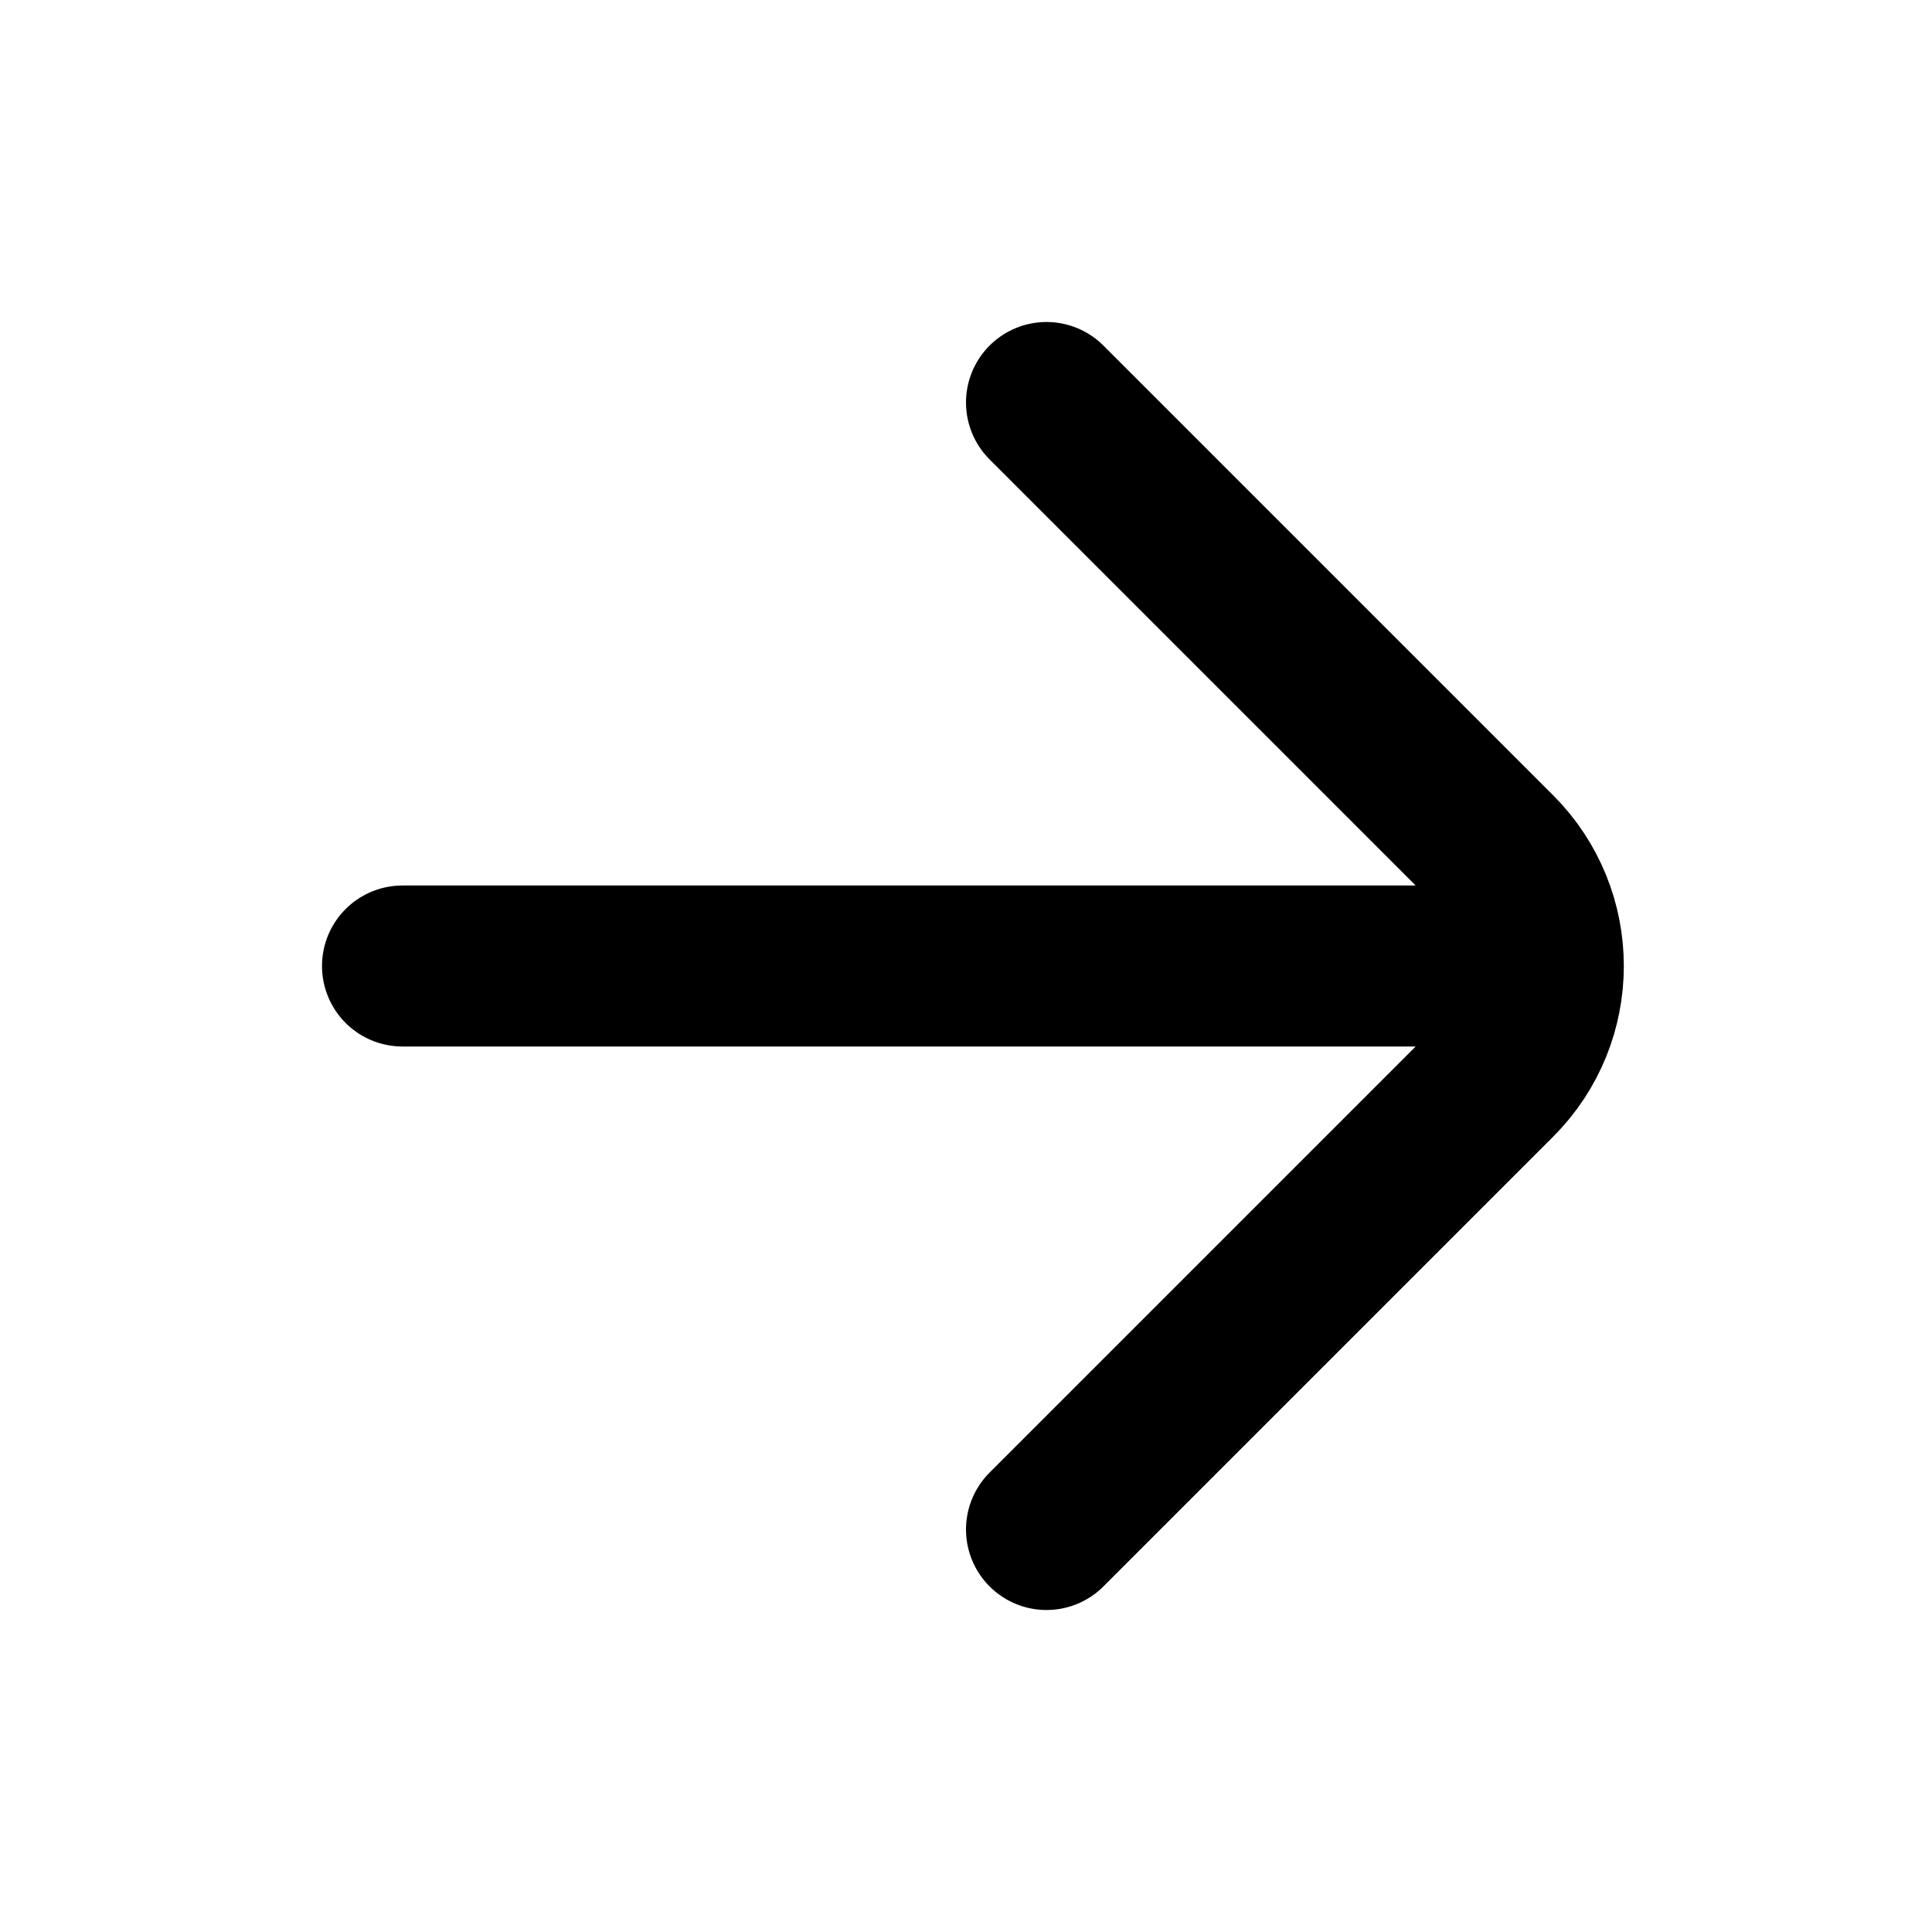
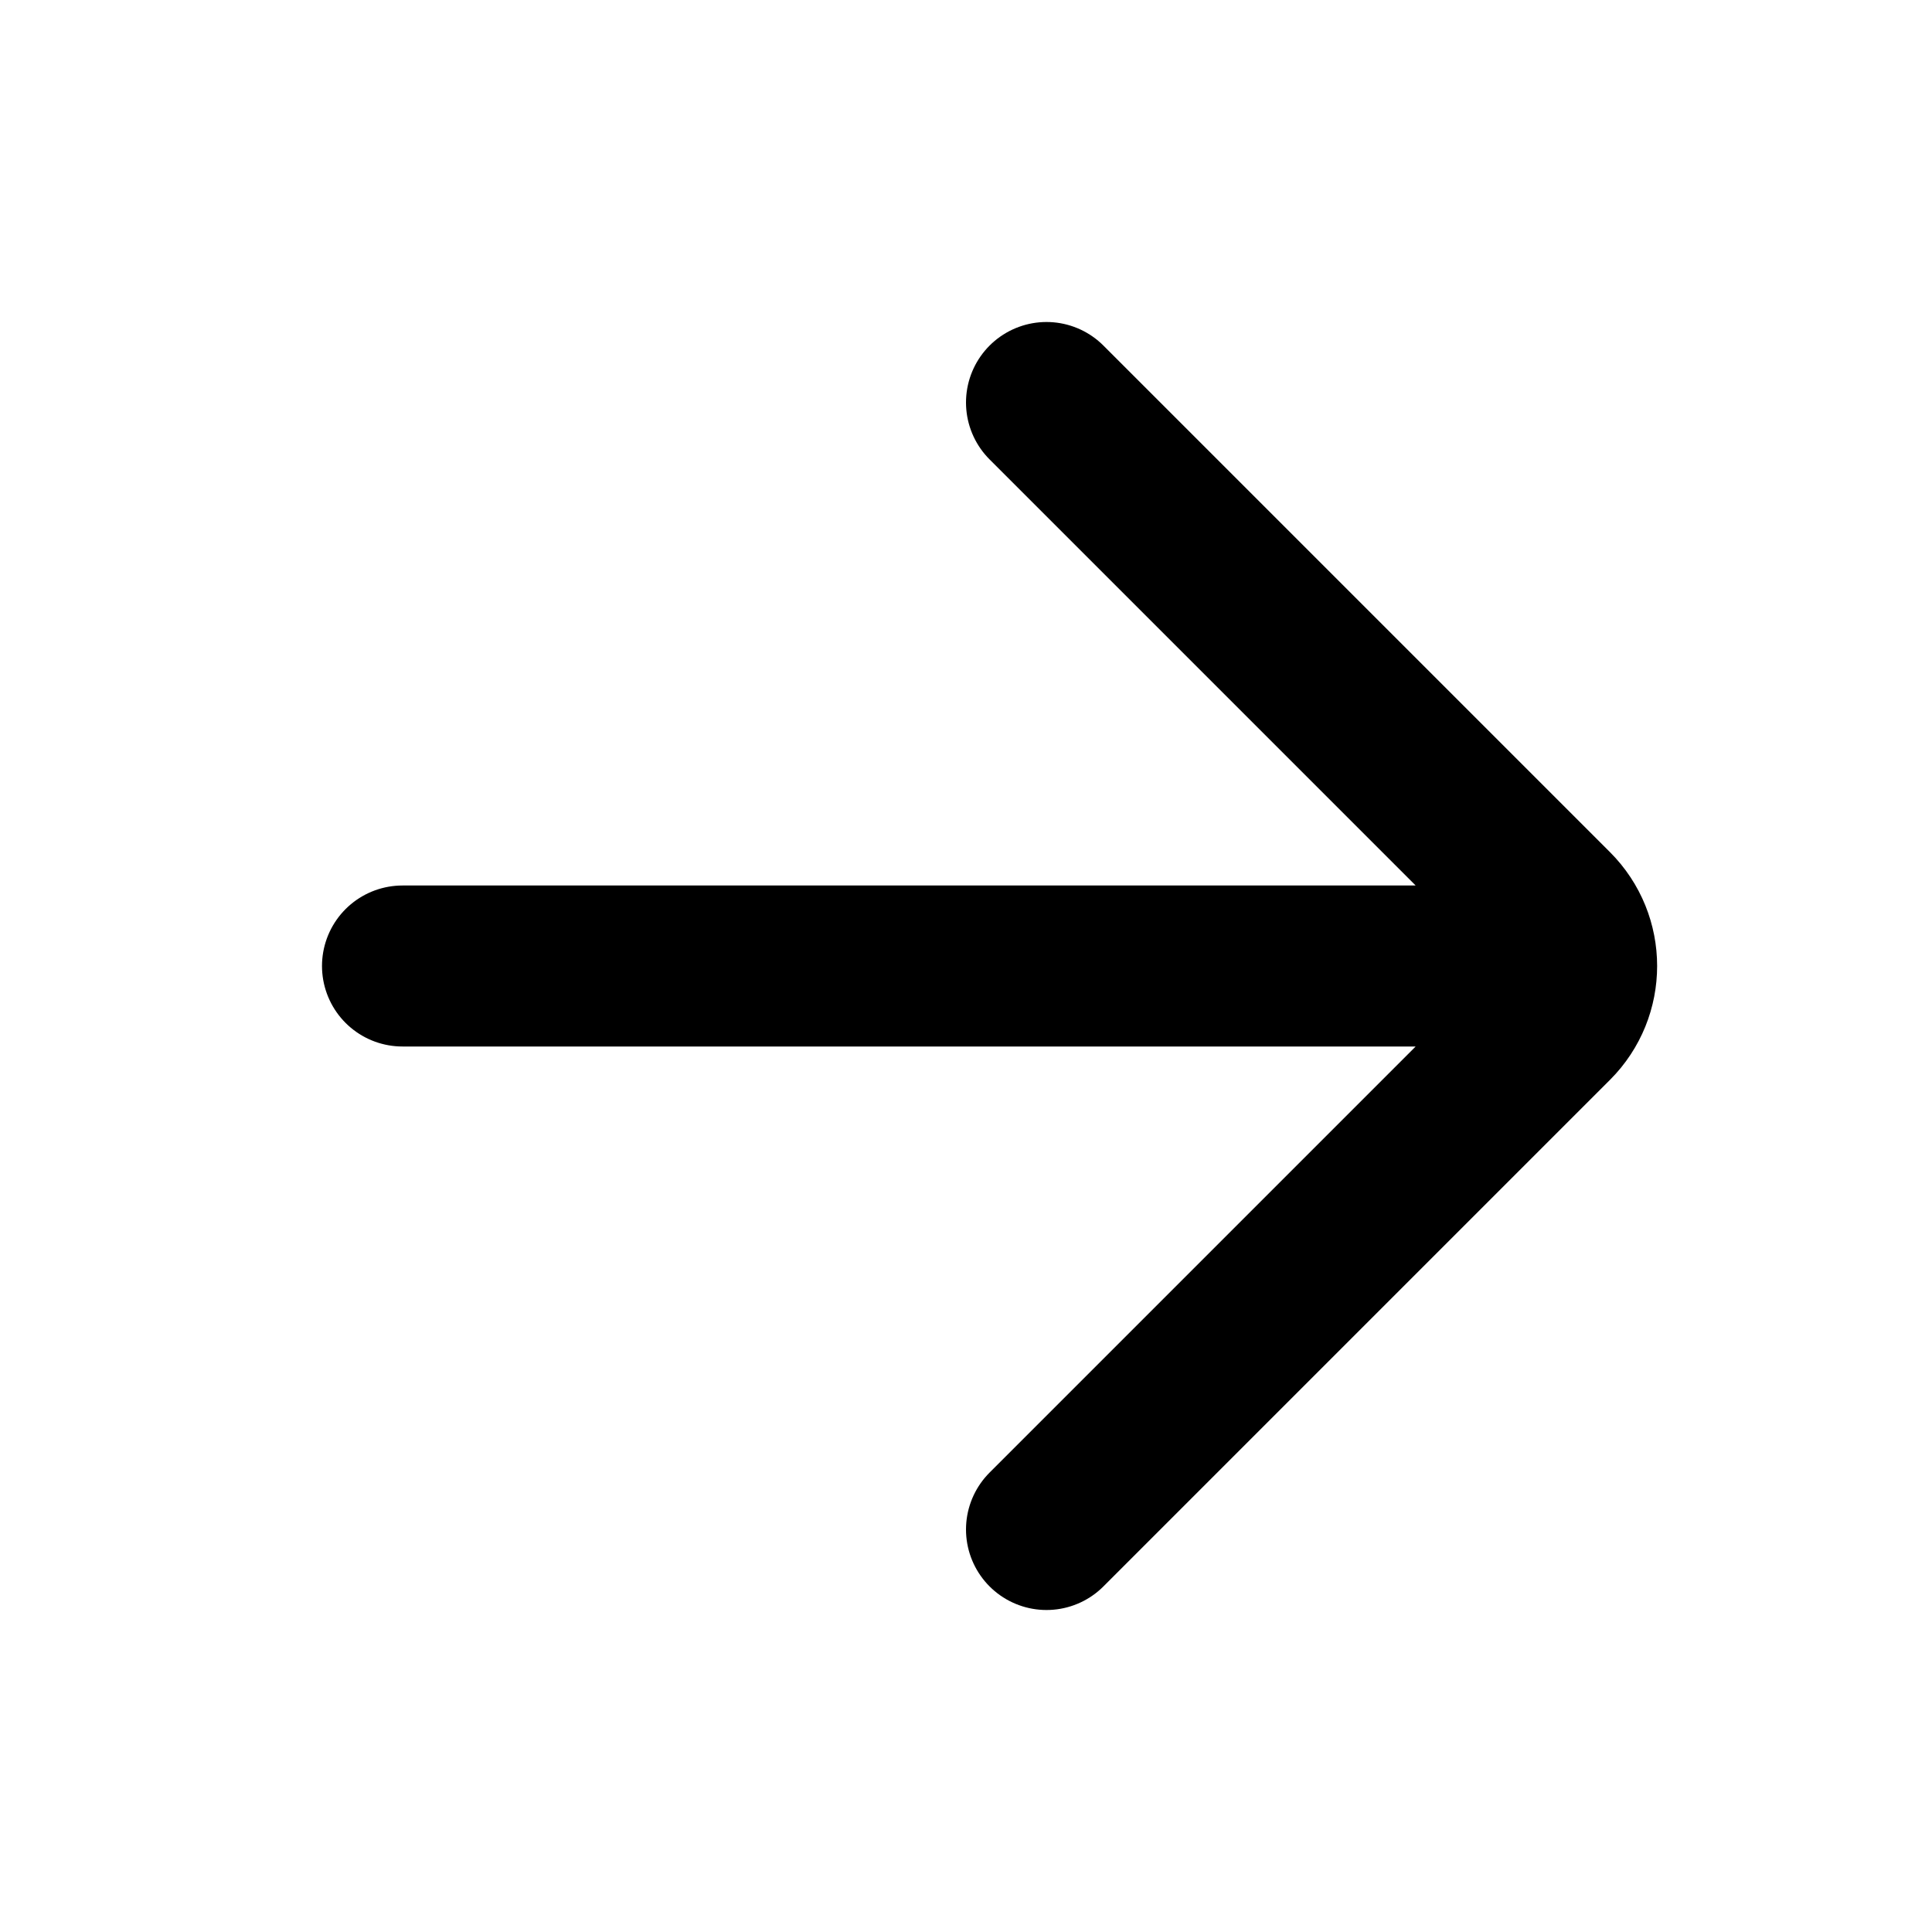
<svg xmlns="http://www.w3.org/2000/svg" width="24" height="24" viewBox="0 0 24 24" fill="none">
-   <path d="M5 12L19 12M13 5L18.586 10.586C19.367 11.367 19.367 12.633 18.586 13.414L13 19" stroke="black" stroke-width="2" stroke-linecap="round" stroke-linejoin="round" />
+   <path d="M5 12L19 12M13 5L19.293 11.293C19.683 11.683 19.683 12.317 19.293 12.707L13 19" stroke="black" stroke-width="2" stroke-linecap="round" stroke-linejoin="round" />
</svg>
